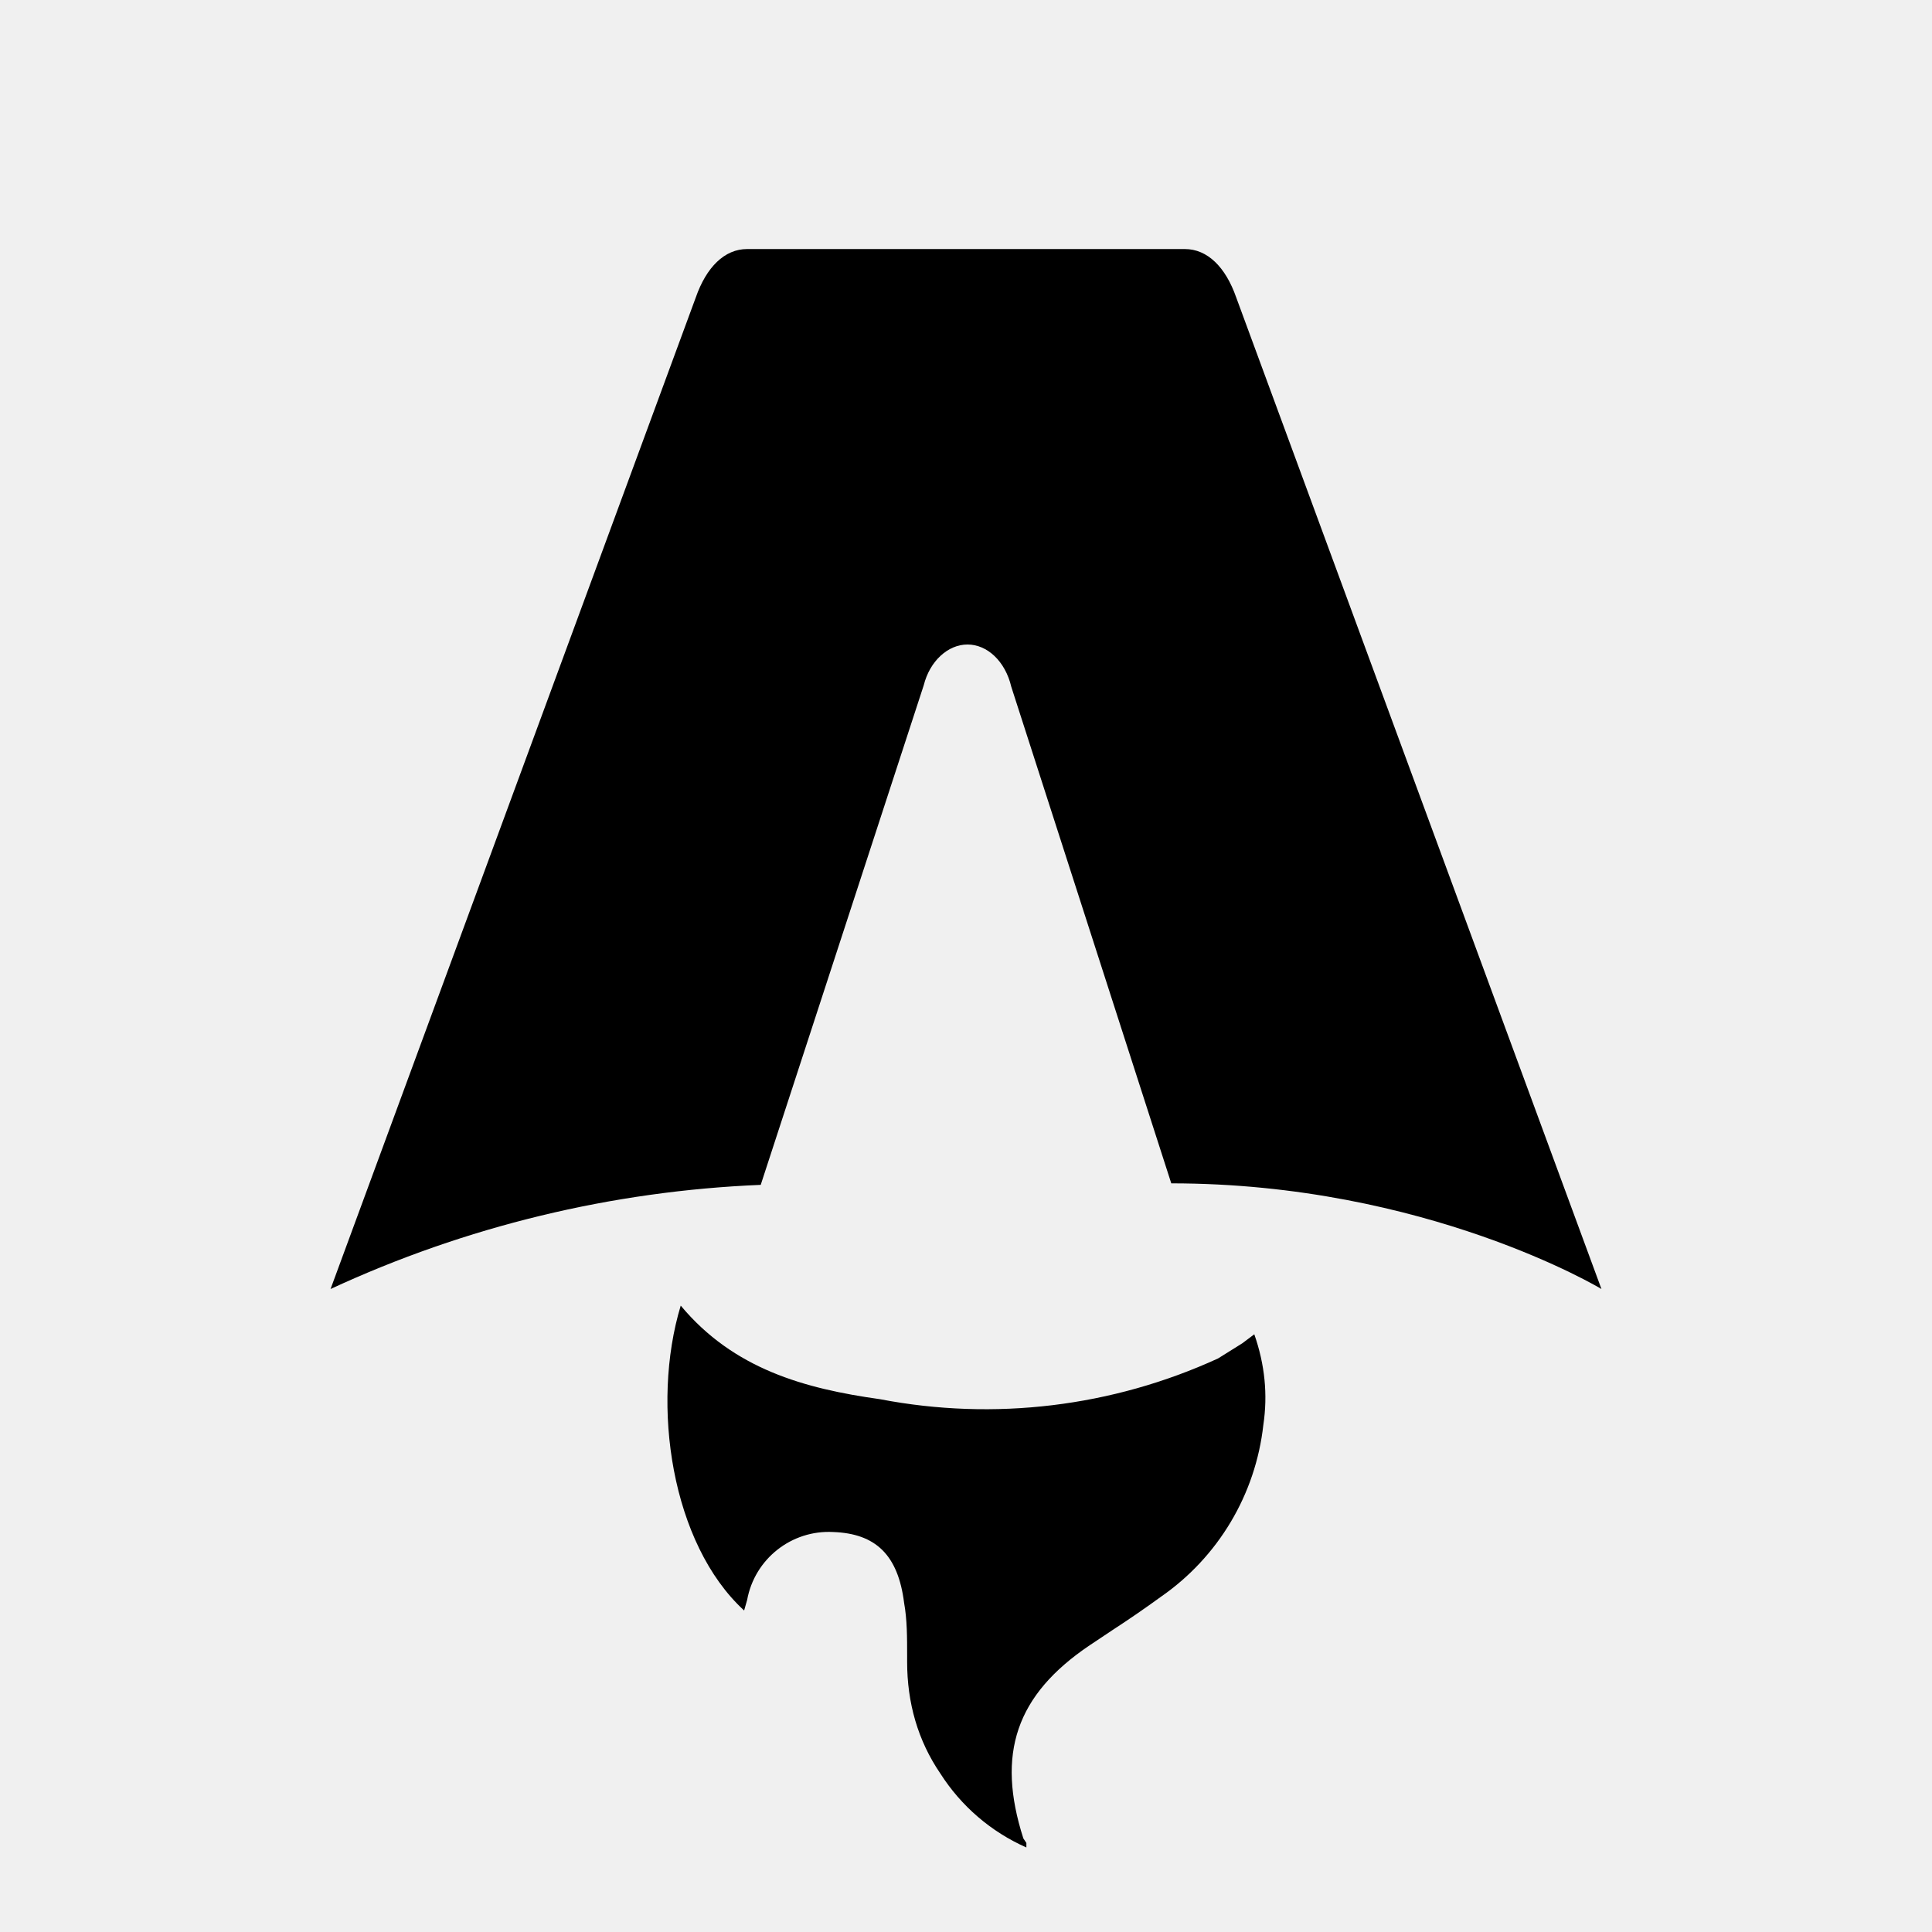
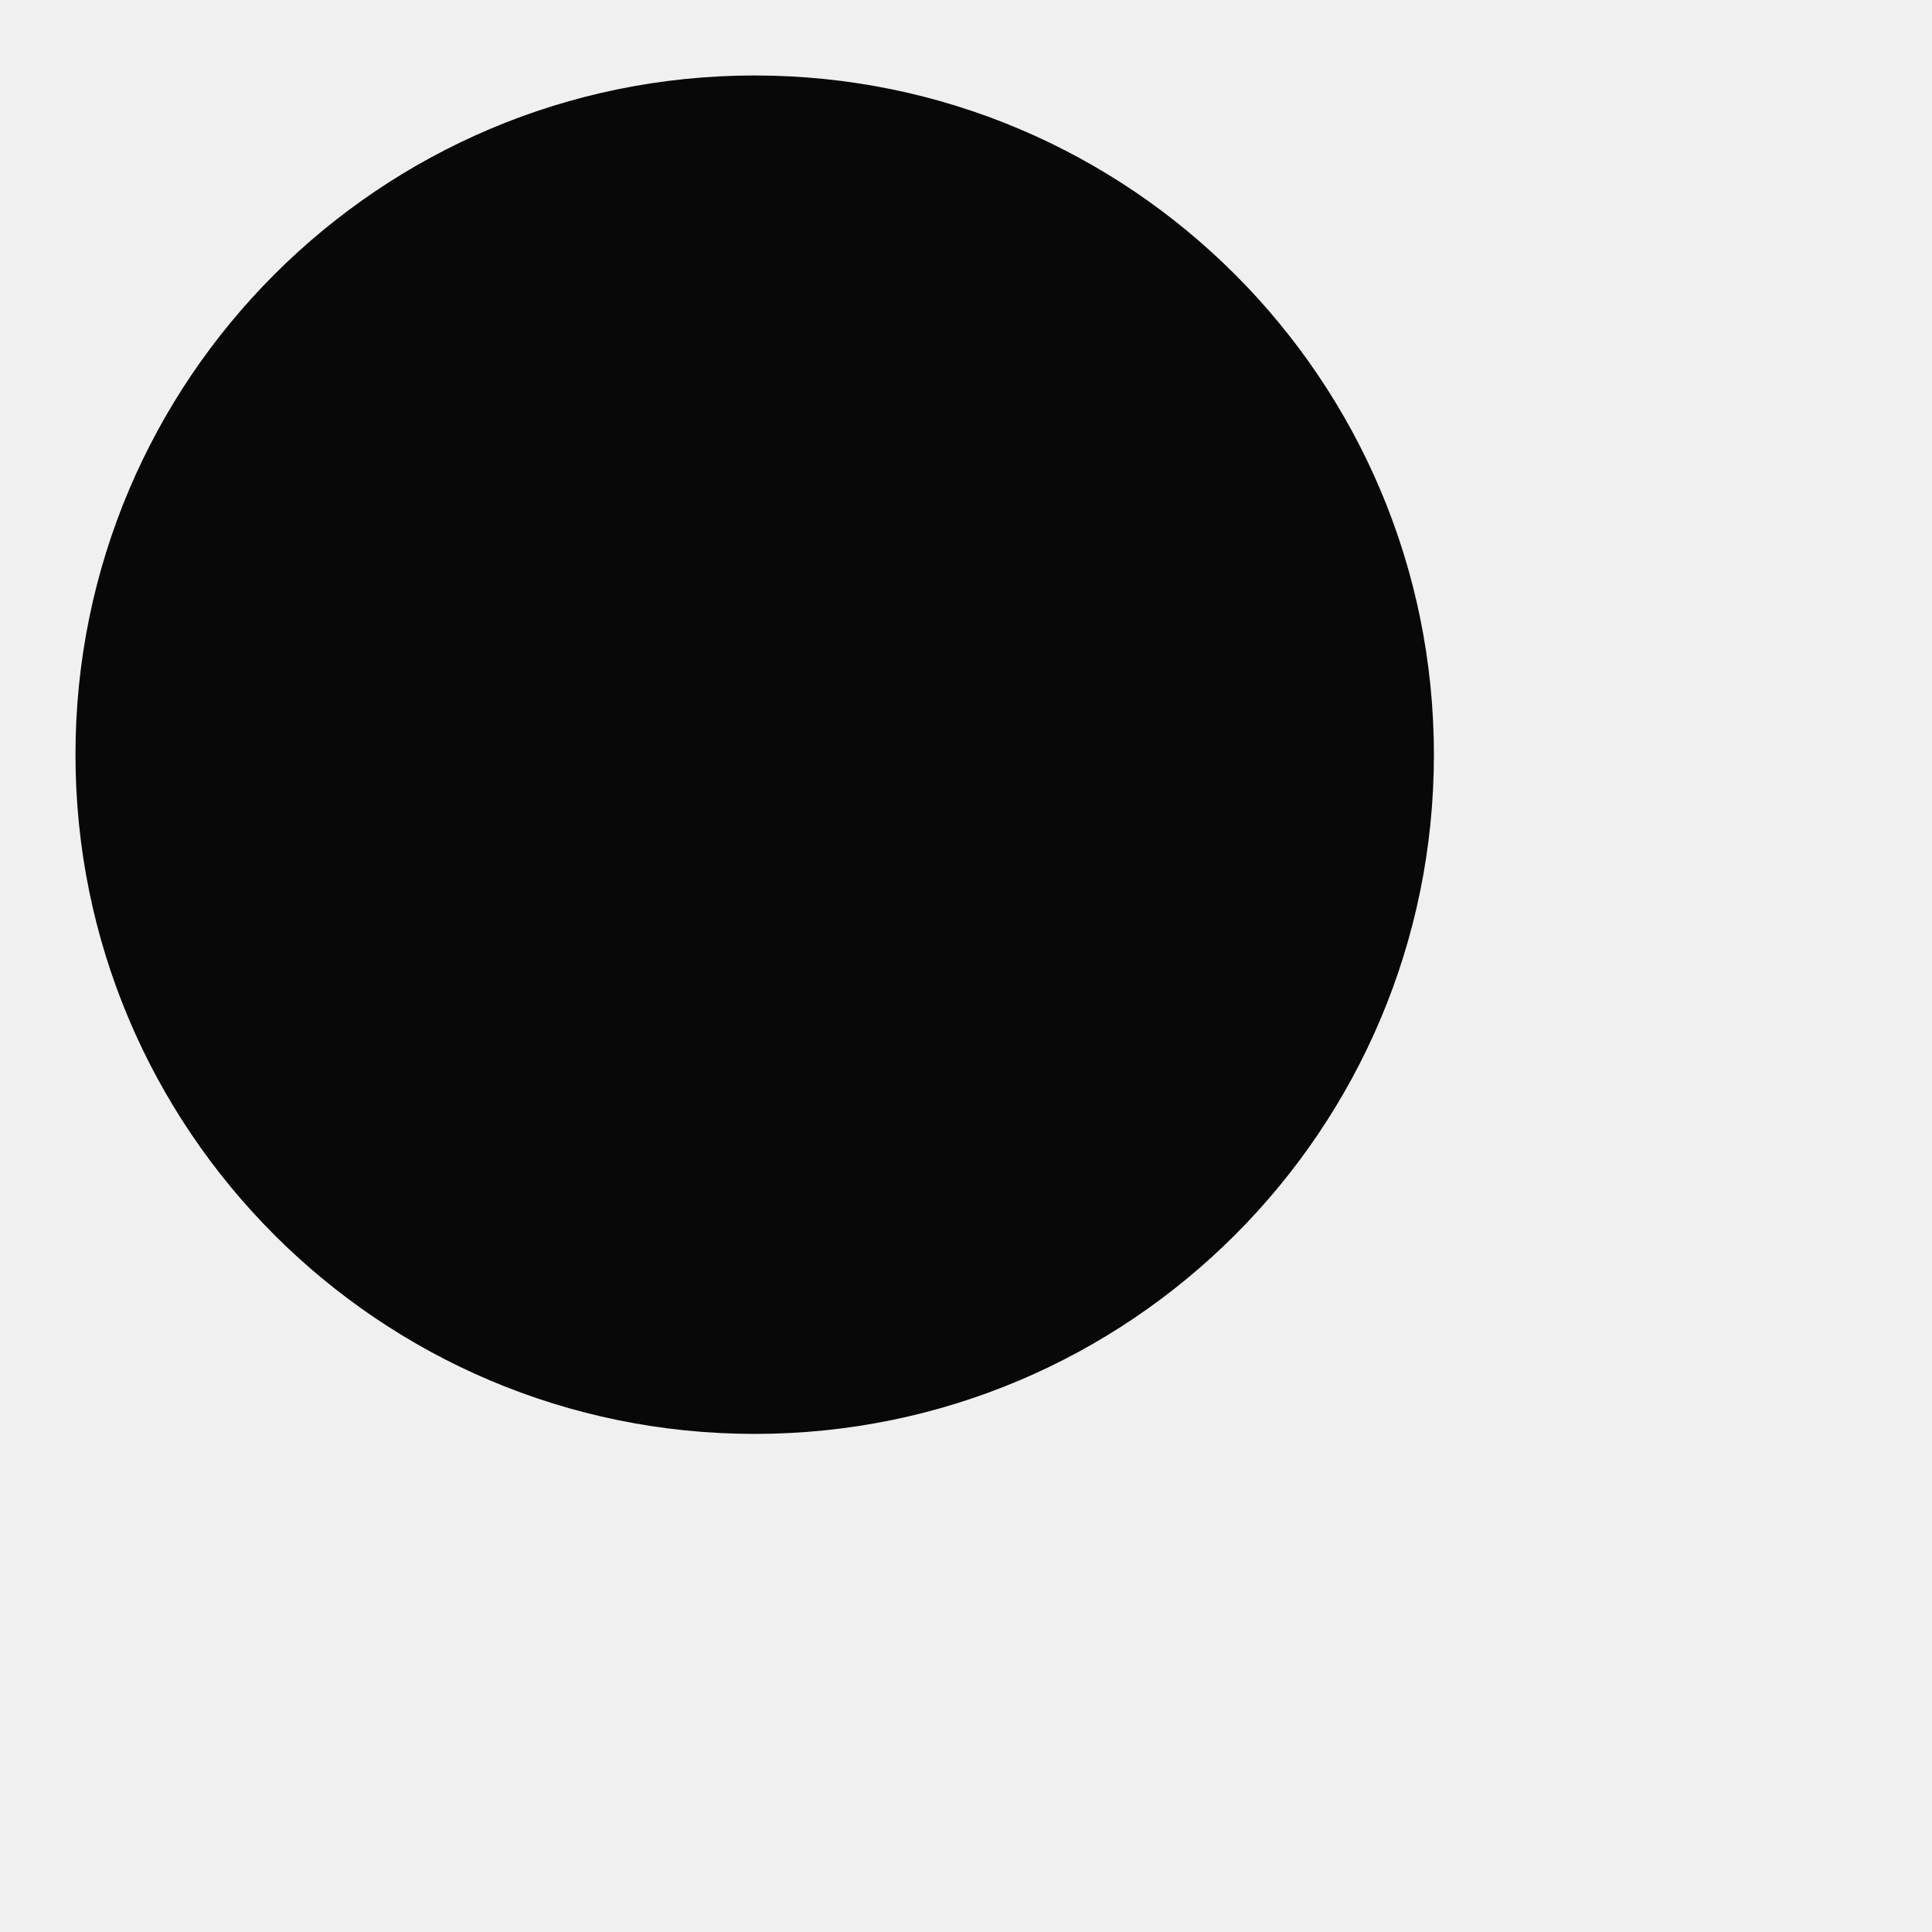
<svg xmlns="http://www.w3.org/2000/svg" fill="none" viewBox="0 0 128 128">
-   <path d="M50.4 78.5a75.1 75.1 0 0 0-28.5 6.9l24.2-65.7c.7-2 1.9-3.2 3.4-3.2h29c1.5 0 2.7 1.2 3.4 3.2l24.2 65.7s-11.6-7-28.5-7L67 45.5c-.4-1.7-1.6-2.8-2.9-2.8-1.3 0-2.5 1.1-2.9 2.7L50.4 78.5Zm-1.1 28.2Zm-4.2-20.2c-2 6.6-.6 15.8 4.2 20.2a17.5 17.5 0 0 1 .2-.7 5.5 5.5 0 0 1 5.7-4.5c2.8.1 4.3 1.5 4.7 4.7.2 1.1.2 2.3.2 3.5v.4c0 2.7.7 5.2 2.2 7.4a13 13 0 0 0 5.7 4.9v-.3l-.2-.3c-1.8-5.6-.5-9.5 4.4-12.8l1.5-1a73 73 0 0 0 3.2-2.2 16 16 0 0 0 6.8-11.4c.3-2 .1-4-.6-6l-.8.6-1.6 1a37 37 0 0 1-22.4 2.7c-5-.7-9.7-2-13.2-6.2Z" />
+   <circle r="45" cx="50" cy="50" />
  <style>
-         path { fill: #000; }
+         circle { fill: #080808; }
        @media (prefers-color-scheme: dark) {
-             path { fill: #FFF; }
+             path { fill: #080808; }
        }
    </style>
</svg>
